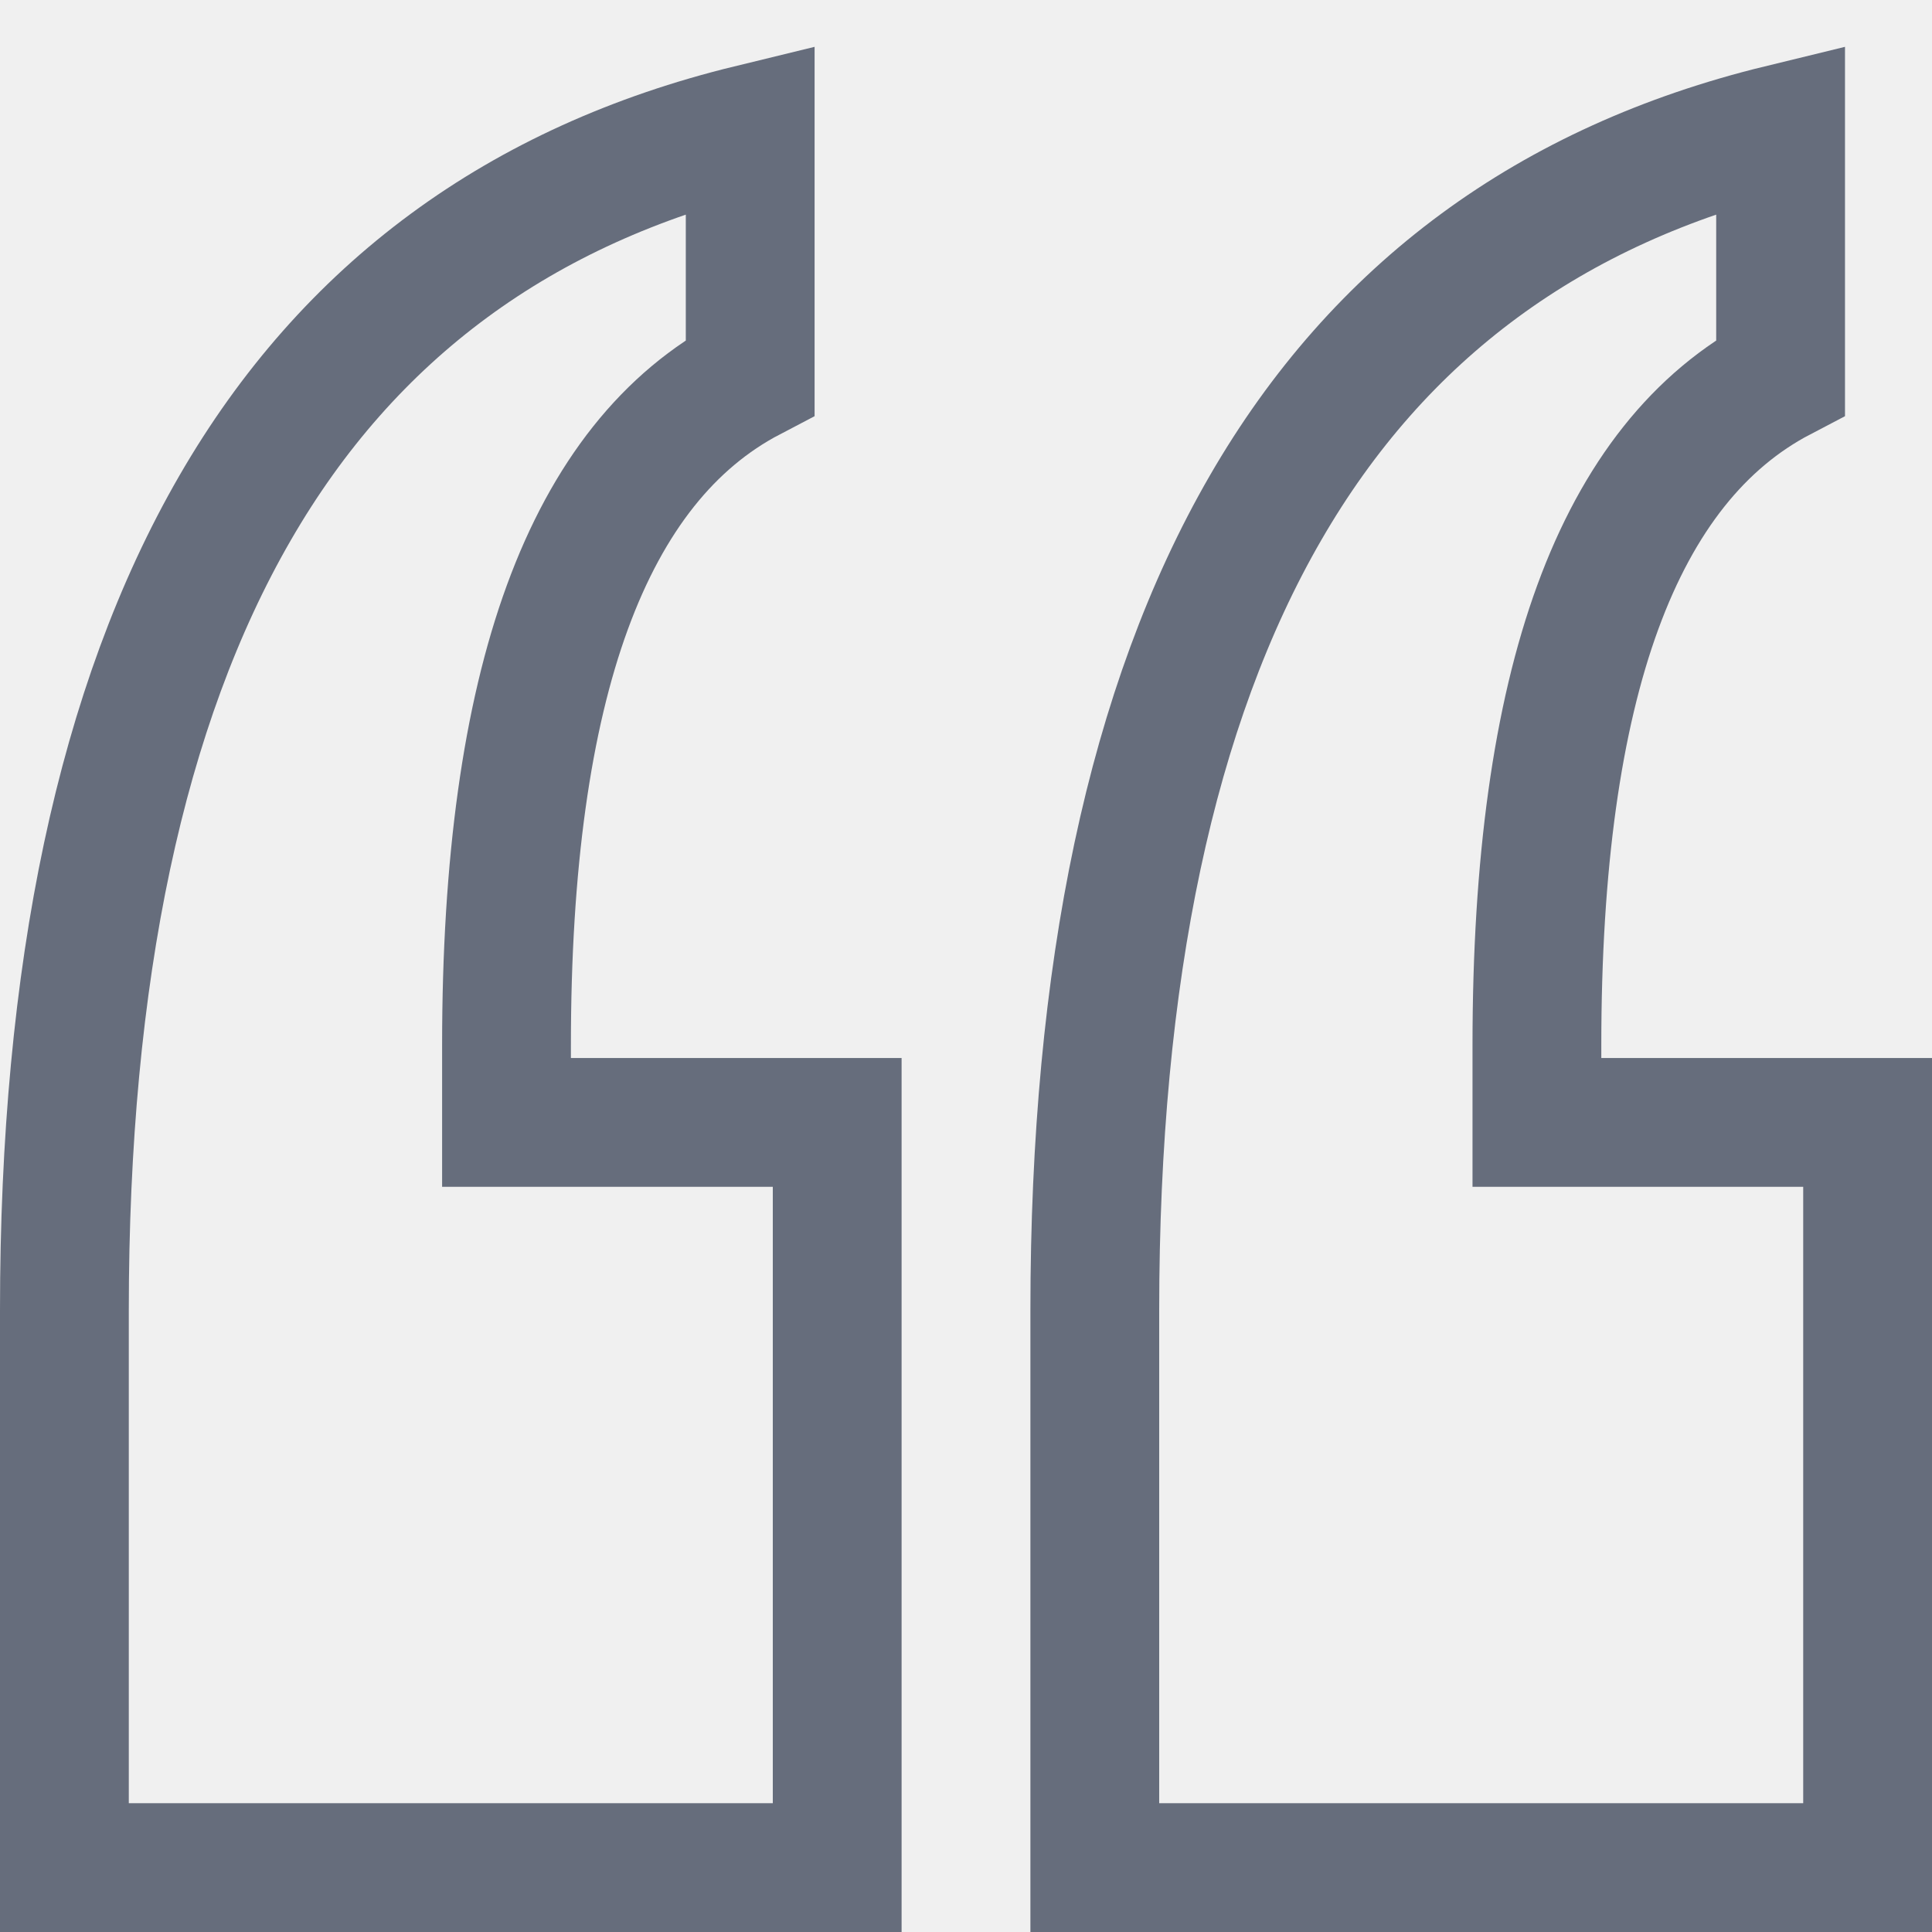
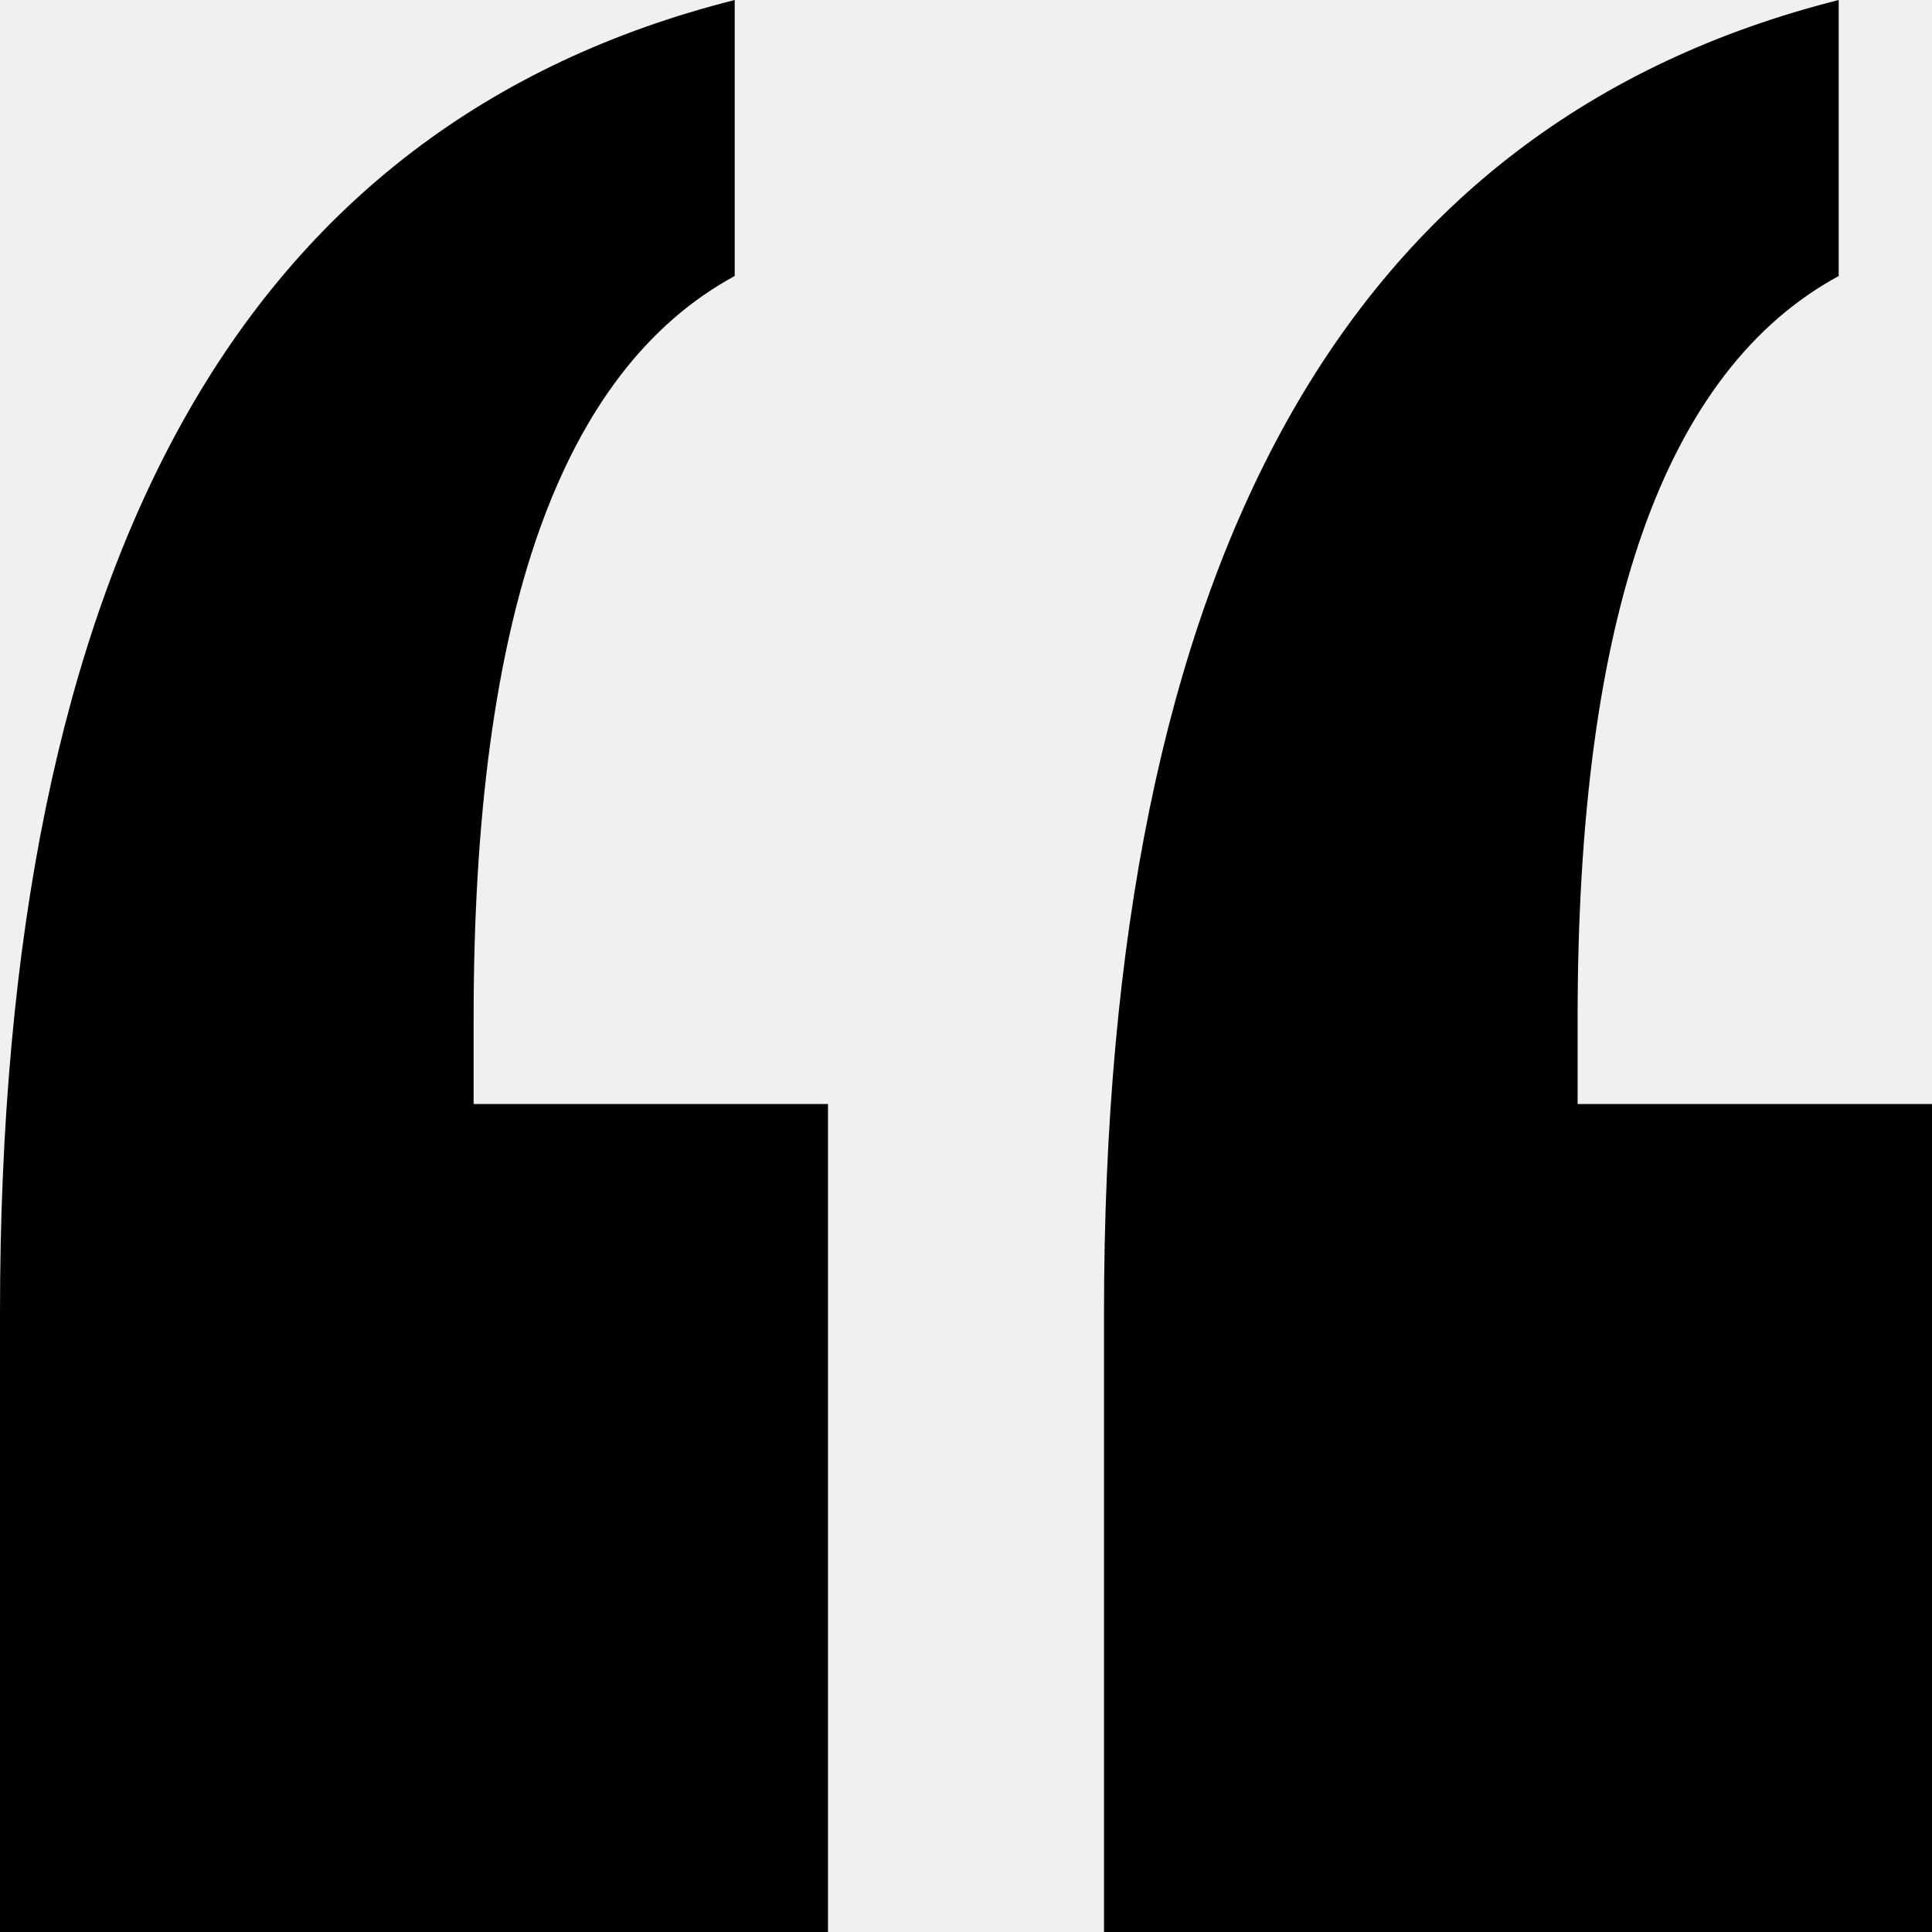
- <svg xmlns="http://www.w3.org/2000/svg" width="30" height="30" viewBox="0 0 30 30">
-   <path fill="none" fill-rule="evenodd" stroke="#666D7C" stroke-width="2" d="M27.649 2v3.857c-1.262.66-2.208 1.85-2.838 3.57-.63 1.72-.946 3.988-.946 6.803v1.199H29V29H17v-8.653c0-5.247.883-9.4 2.649-12.457 1.765-3.058 4.432-5.021 8-5.89zm-16 0v3.857c-1.262.66-2.208 1.85-2.838 3.57-.63 1.72-.946 3.988-.946 6.803v1.199H13V29H1v-8.653c0-5.247.883-9.4 2.649-12.457 1.765-3.058 4.432-5.021 8-5.89z" />
+ <svg xmlns="http://www.w3.org/2000/svg" xmlns:xlink="http://www.w3.org/1999/xlink" width="14px" height="14px" viewBox="0 0 14 14" version="1.1">
+   <defs>
+     <path d="M18.324,5 L18.324,7 C17.694,7.342 17.221,7.959 16.905,8.851 C16.59,9.743 16.432,10.919 16.432,12.378 L16.432,13 L19,13 L19,19 L13,19 L13,14.514 C13,11.793 13.441,9.64 14.324,8.054 C15.207,6.468 16.541,5.45 18.324,5 Z M10.324,5 L10.324,7 C9.694,7.342 9.221,7.959 8.905,8.851 C8.59,9.743 8.432,10.919 8.432,12.378 L8.432,13 L11,13 L11,19 L5,19 L5,14.514 C5,11.793 5.441,9.64 6.324,8.054 C7.207,6.468 8.541,5.45 10.324,5 Z" id="path-1" />
+   </defs>
+   <g id="Symbols" stroke="none" stroke-width="1" fill="none" fill-rule="evenodd">
+     <g id="Icon/Cited" transform="translate(-5, -5)">
+       <mask id="mask-2" fill="white">
+         <use xlink:href="#path-1" />
+       </mask>
+       <use id="Combined-Shape" fill="currentColor" fill-rule="nonzero" xlink:href="#path-1" />
+     </g>
+   </g>
</svg>
